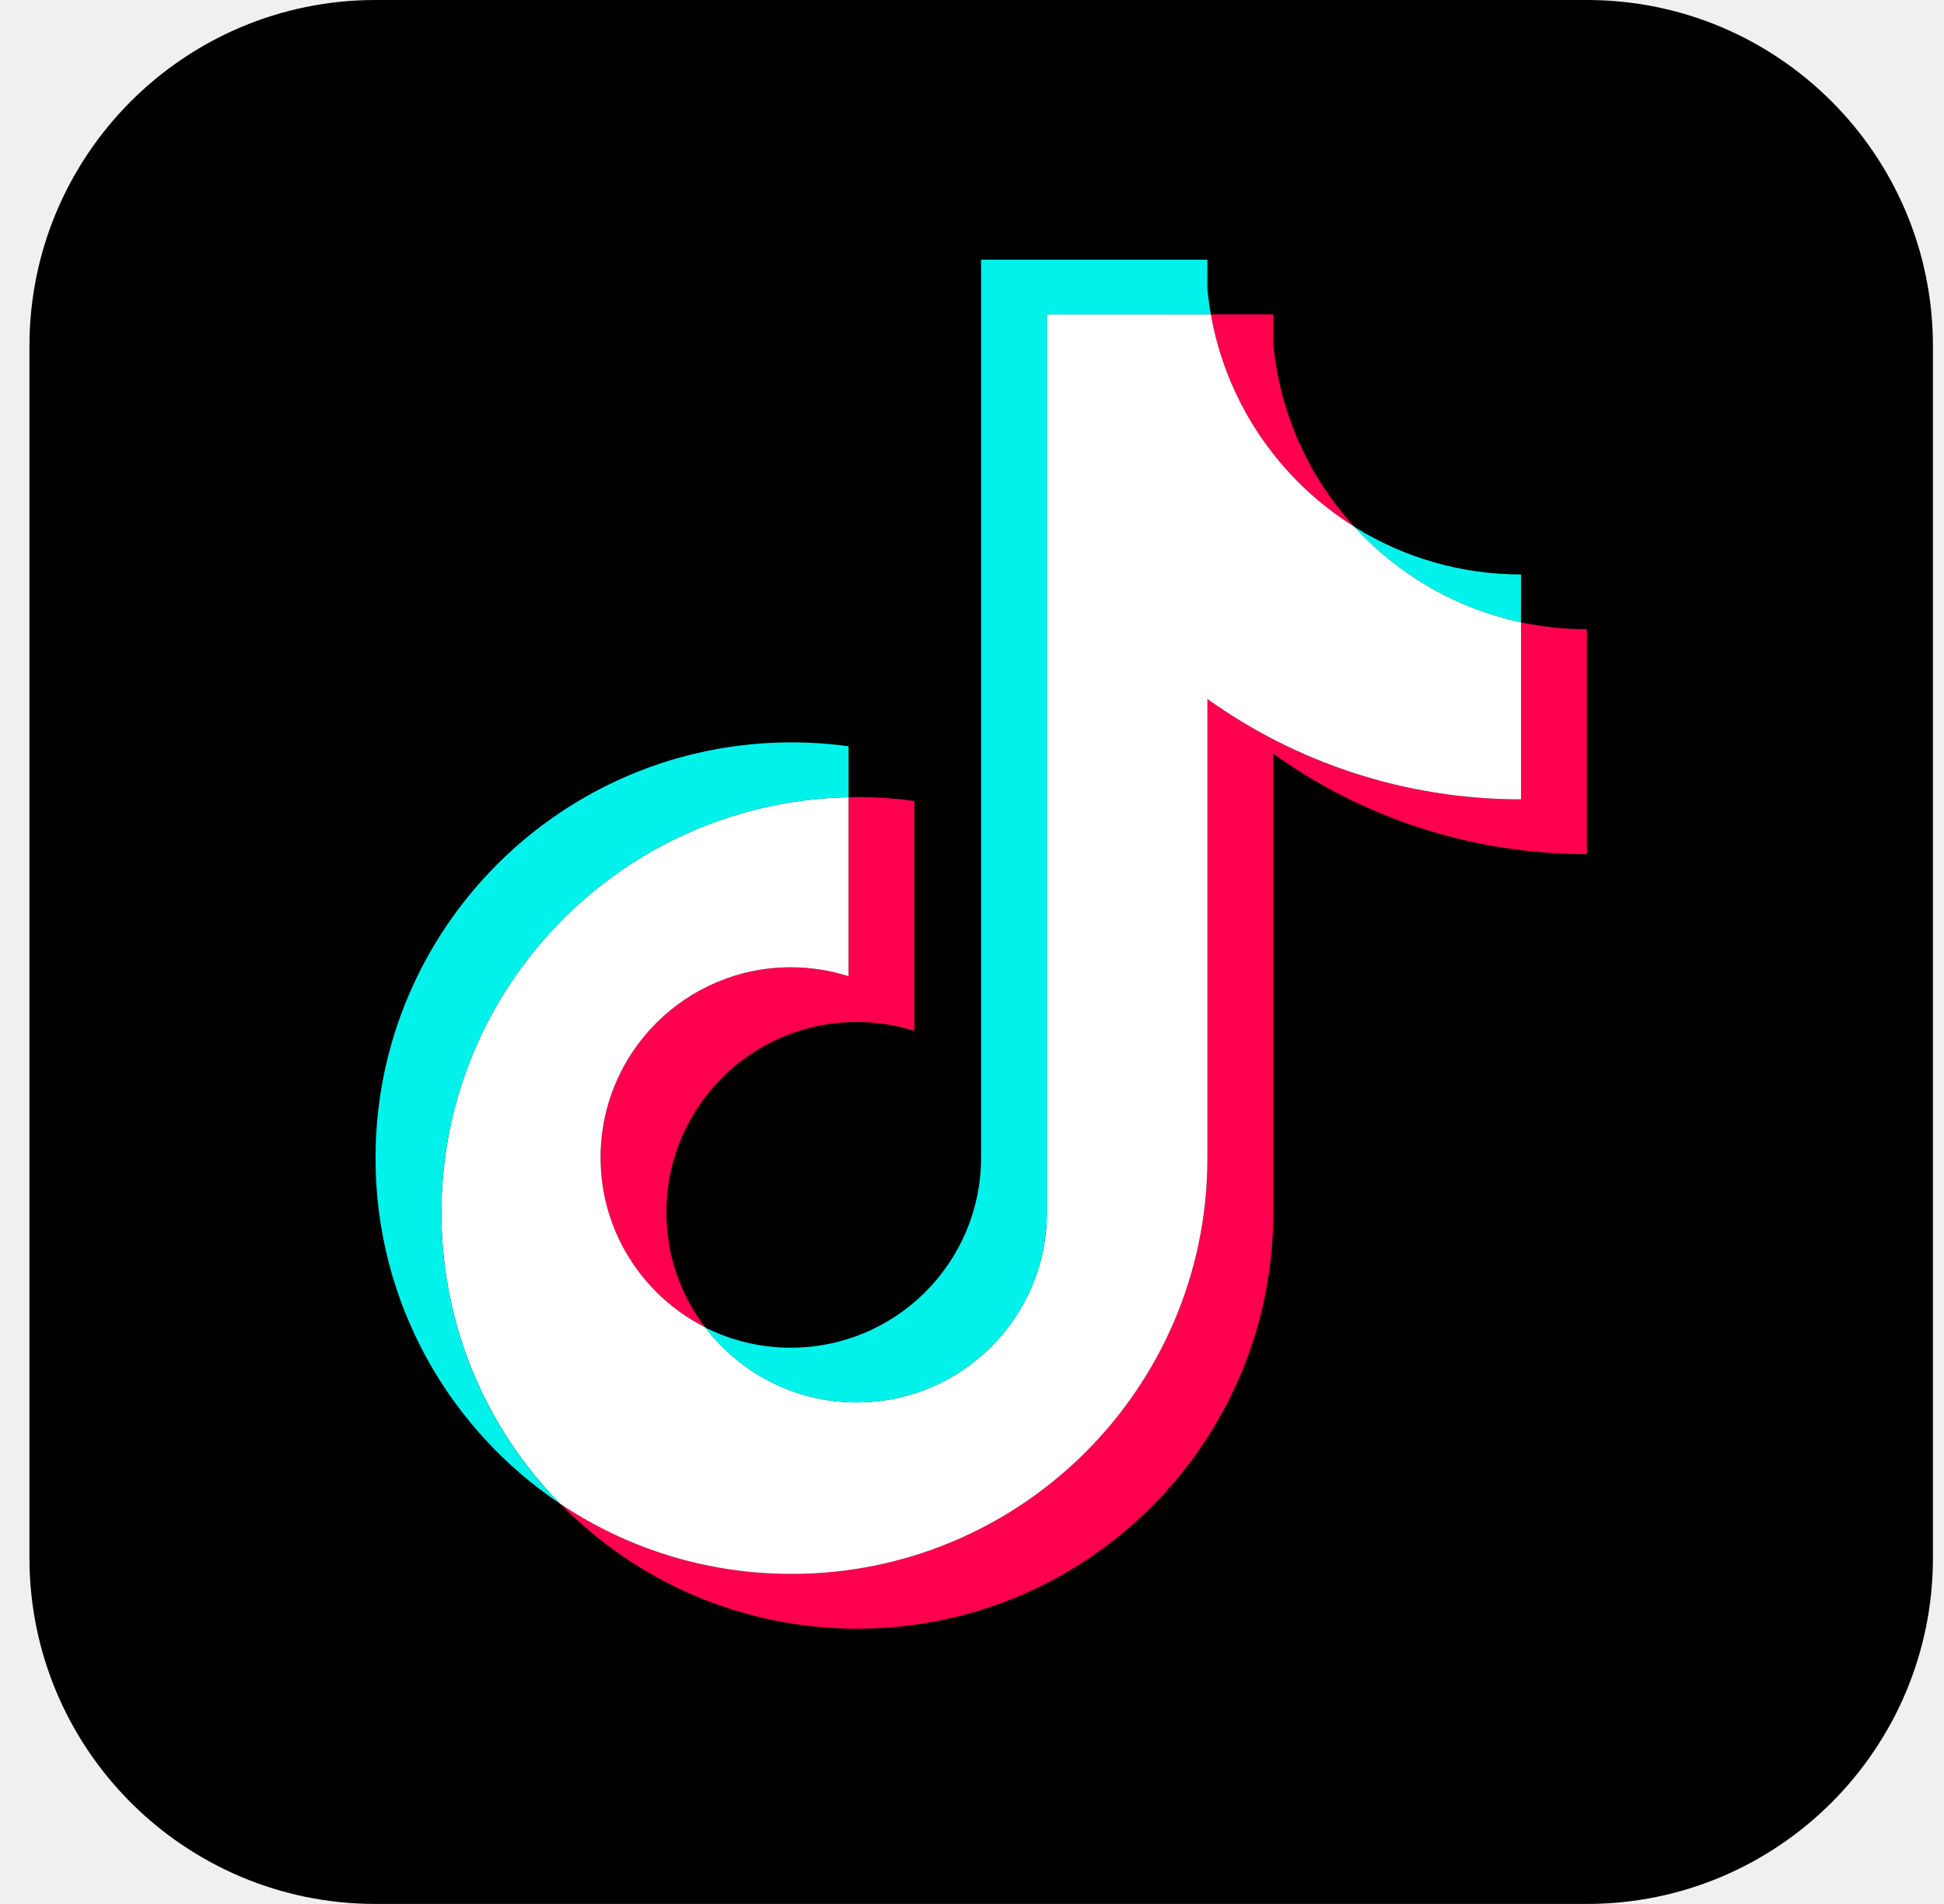
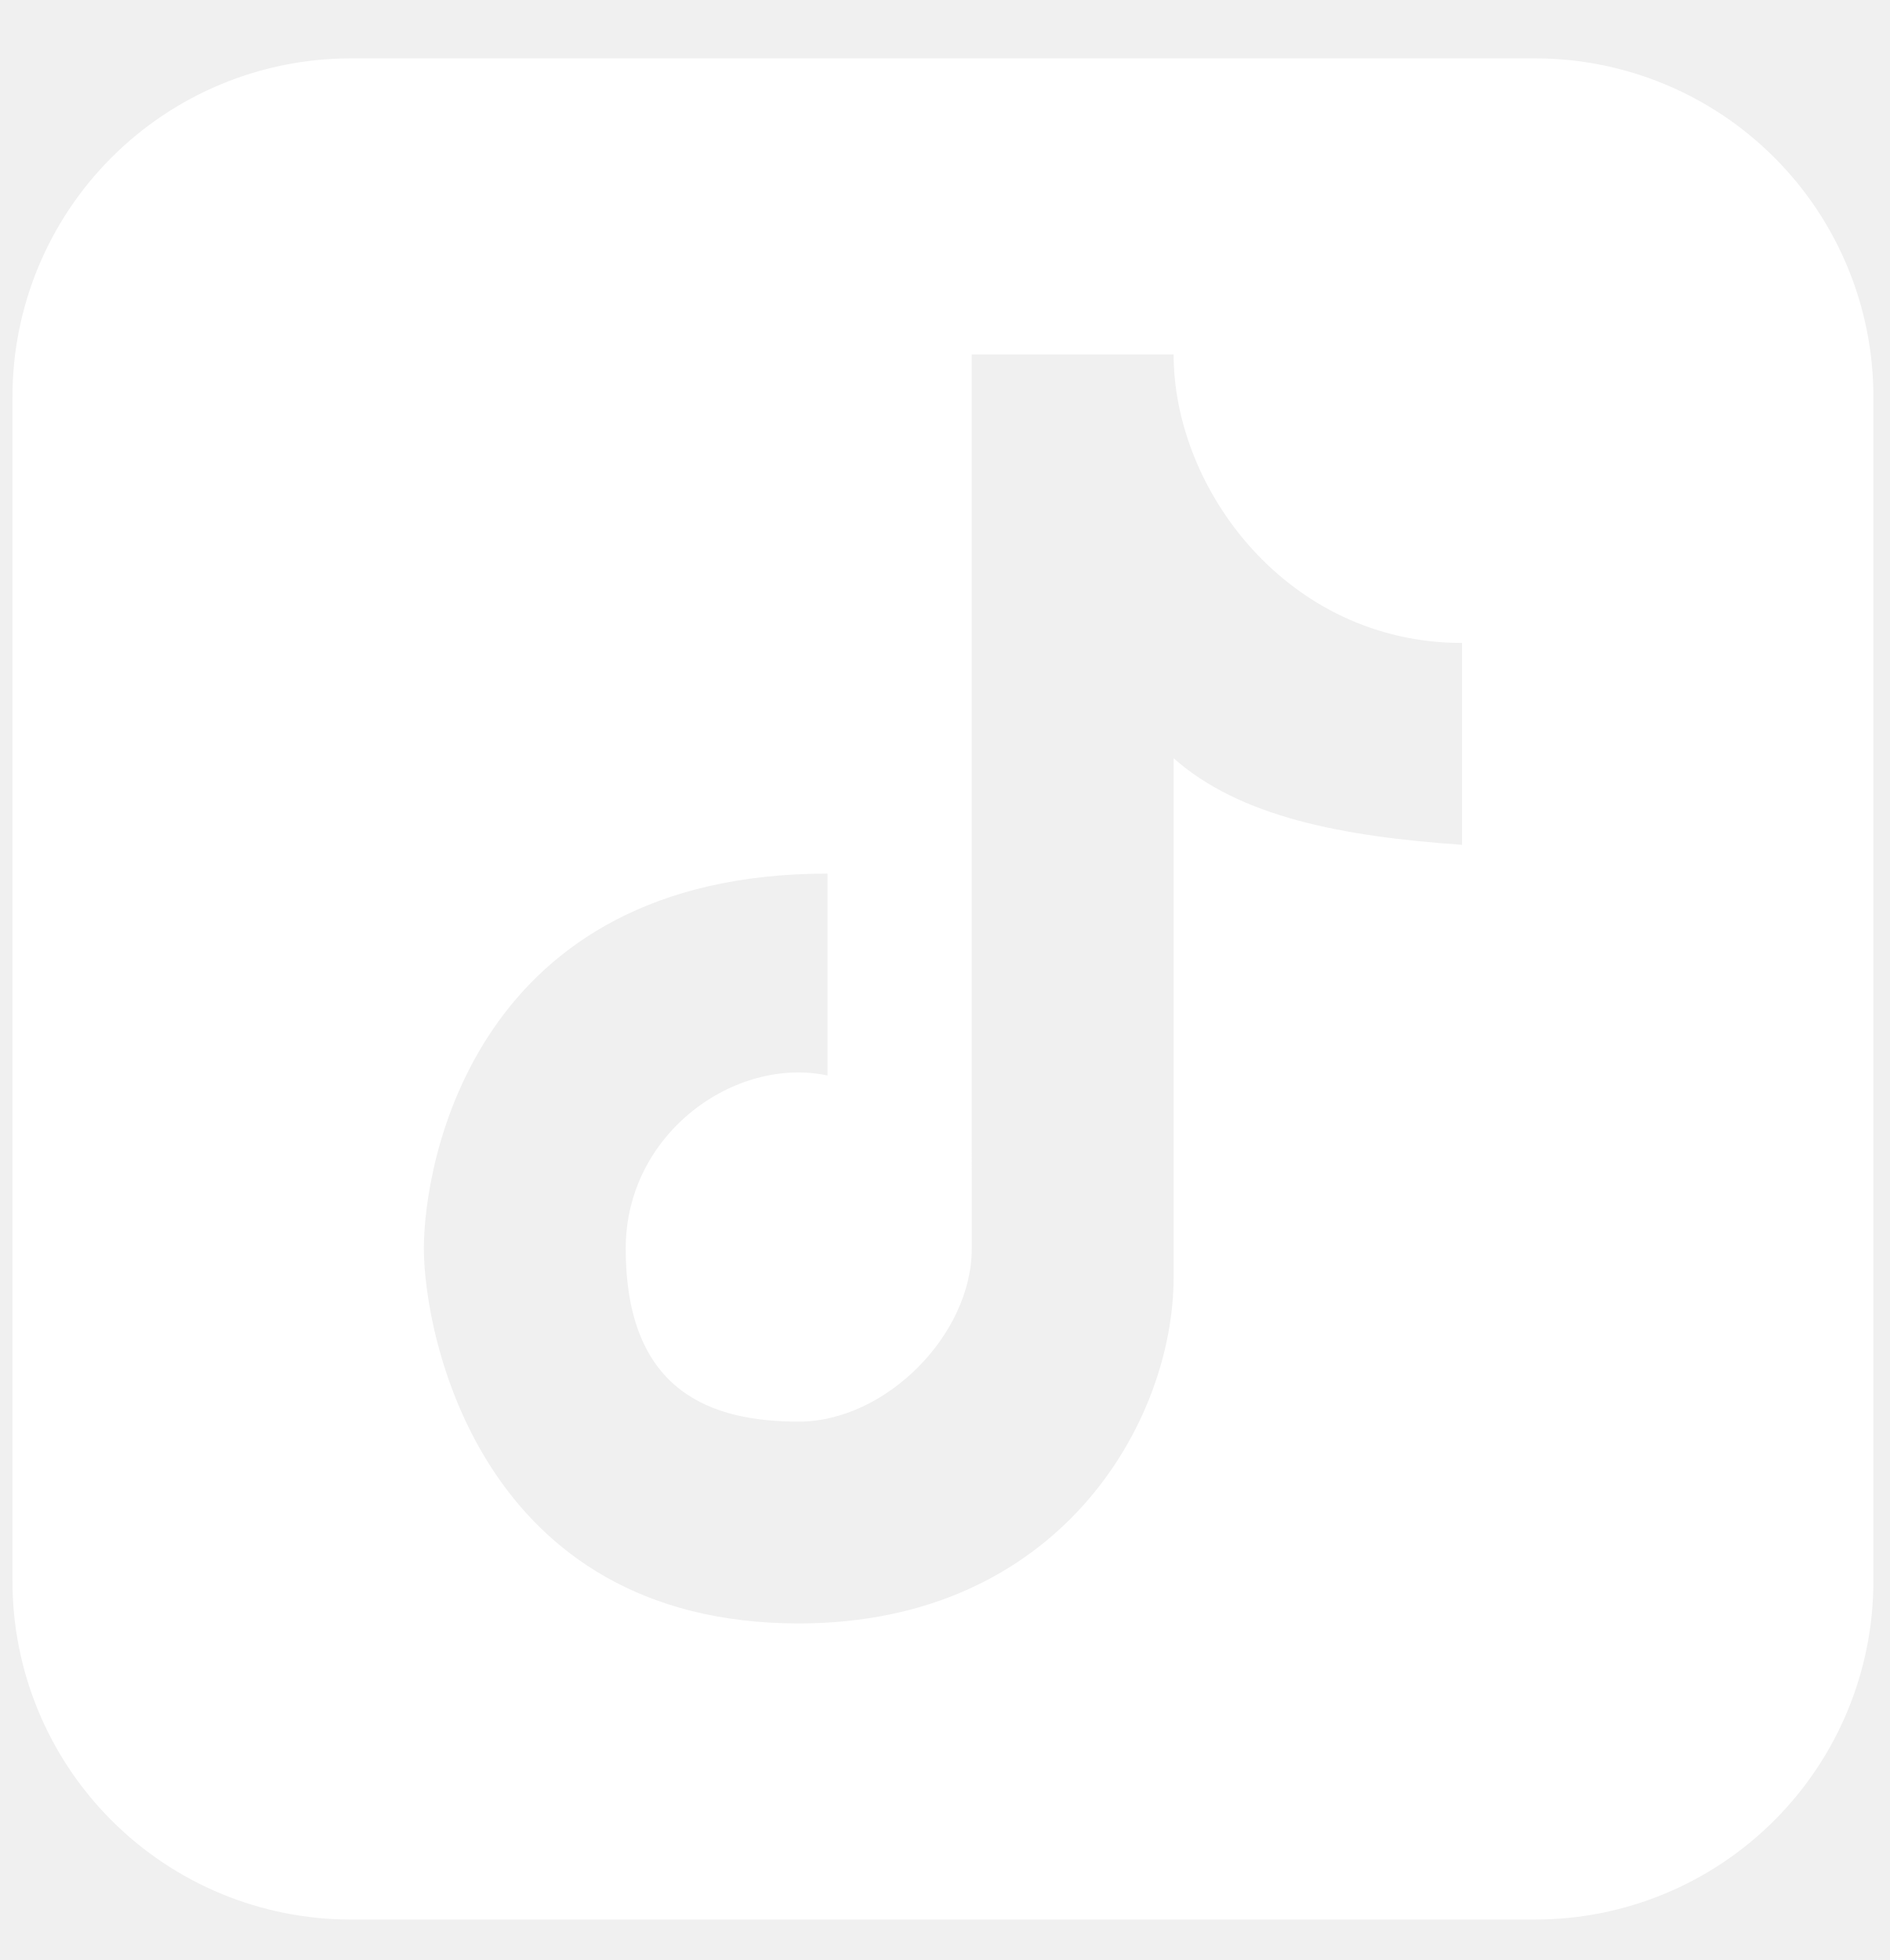
- <svg xmlns="http://www.w3.org/2000/svg" width="48" height="47" viewBox="0 0 48 47" fill="none">
-   <rect x="0.727" y="0" width="47" height="47" rx="8.545" fill="black" />
-   <path d="M31.439 18.608C33.621 20.168 36.294 21.085 39.182 21.085V15.532C38.635 15.532 38.09 15.475 37.556 15.362V19.733C34.669 19.733 31.995 18.816 29.813 17.256V28.589C29.813 34.258 25.215 38.853 19.543 38.853C17.427 38.853 15.46 38.214 13.826 37.117C15.691 39.023 18.291 40.206 21.169 40.206C26.841 40.206 31.439 35.61 31.439 29.941V18.608H31.439ZM33.445 13.006C32.329 11.788 31.597 10.214 31.439 8.474V7.76H29.898C30.286 9.972 31.609 11.861 33.445 13.006ZM17.413 32.767C16.79 31.951 16.453 30.952 16.455 29.924C16.455 27.332 18.558 25.229 21.152 25.229C21.636 25.229 22.117 25.303 22.578 25.449V19.772C22.039 19.698 21.495 19.667 20.952 19.678V24.097C20.491 23.951 20.01 23.877 19.526 23.878C16.932 23.878 14.829 25.98 14.829 28.573C14.829 30.406 15.88 31.994 17.413 32.767Z" fill="#FF004F" />
-   <path d="M29.813 17.256C31.996 18.815 34.669 19.733 37.556 19.733V15.361C35.944 15.018 34.517 14.177 33.445 13.006C31.609 11.861 30.286 9.971 29.898 7.76H25.85V29.941C25.841 32.526 23.742 34.62 21.152 34.62C19.627 34.62 18.271 33.893 17.413 32.767C15.88 31.994 14.829 30.406 14.829 28.573C14.829 25.98 16.932 23.878 19.526 23.878C20.024 23.878 20.503 23.955 20.952 24.098V19.679C15.38 19.794 10.899 24.344 10.899 29.941C10.899 32.734 12.015 35.267 13.826 37.118C15.46 38.214 17.427 38.854 19.543 38.854C25.215 38.854 29.813 34.258 29.813 28.589L29.813 17.256Z" fill="white" />
-   <path d="M37.555 15.363V14.181C36.102 14.183 34.677 13.776 33.444 13.007C34.536 14.201 35.973 15.025 37.555 15.363M29.897 7.761C29.86 7.55 29.832 7.337 29.812 7.124V6.41H24.224V28.59C24.215 31.176 22.115 33.269 19.526 33.269C18.792 33.27 18.068 33.099 17.412 32.769C18.271 33.895 19.626 34.621 21.152 34.621C23.741 34.621 25.841 32.528 25.85 29.942V7.762L29.897 7.761ZM20.952 19.68V18.422C20.485 18.358 20.014 18.326 19.543 18.326C13.87 18.326 9.272 22.922 9.272 28.59C9.272 32.144 11.079 35.276 13.826 37.119C12.014 35.268 10.899 32.736 10.899 29.942C10.899 24.346 15.38 19.795 20.952 19.68Z" fill="#00F2EA" />
+ <svg xmlns="http://www.w3.org/2000/svg" width="27" height="28" viewBox="0 0 27 28" fill="none">
+   <path fill-rule="evenodd" clip-rule="evenodd" d="M5.012 0.834C3.73 0.834 2.5 1.343 1.594 2.25C0.687 3.156 0.178 4.386 0.178 5.668V22.588C0.178 23.87 0.687 25.1 1.594 26.006C2.5 26.913 3.73 27.422 5.012 27.422H21.932C23.214 27.422 24.444 26.913 25.35 26.006C26.257 25.1 26.766 23.87 26.766 22.588V5.668C26.766 4.386 26.257 3.156 25.35 2.25C24.444 1.343 23.214 0.834 21.932 0.834H5.012ZM13.883 5.064H16.768C16.768 6.998 18.402 9.185 20.889 9.185V12.069C19.176 11.95 17.713 11.67 16.768 10.832V18.248C16.768 20.309 15.139 23.192 11.412 23.192C6.861 23.192 6.056 19.071 6.056 17.836C6.056 16.601 6.781 12.48 11.823 12.48V15.364C10.505 15.085 8.94 16.188 8.94 17.836C8.94 19.897 10.176 20.309 11.412 20.309C12.649 20.309 13.884 19.072 13.884 17.836L13.883 5.064Z" fill="white" />
</svg>
